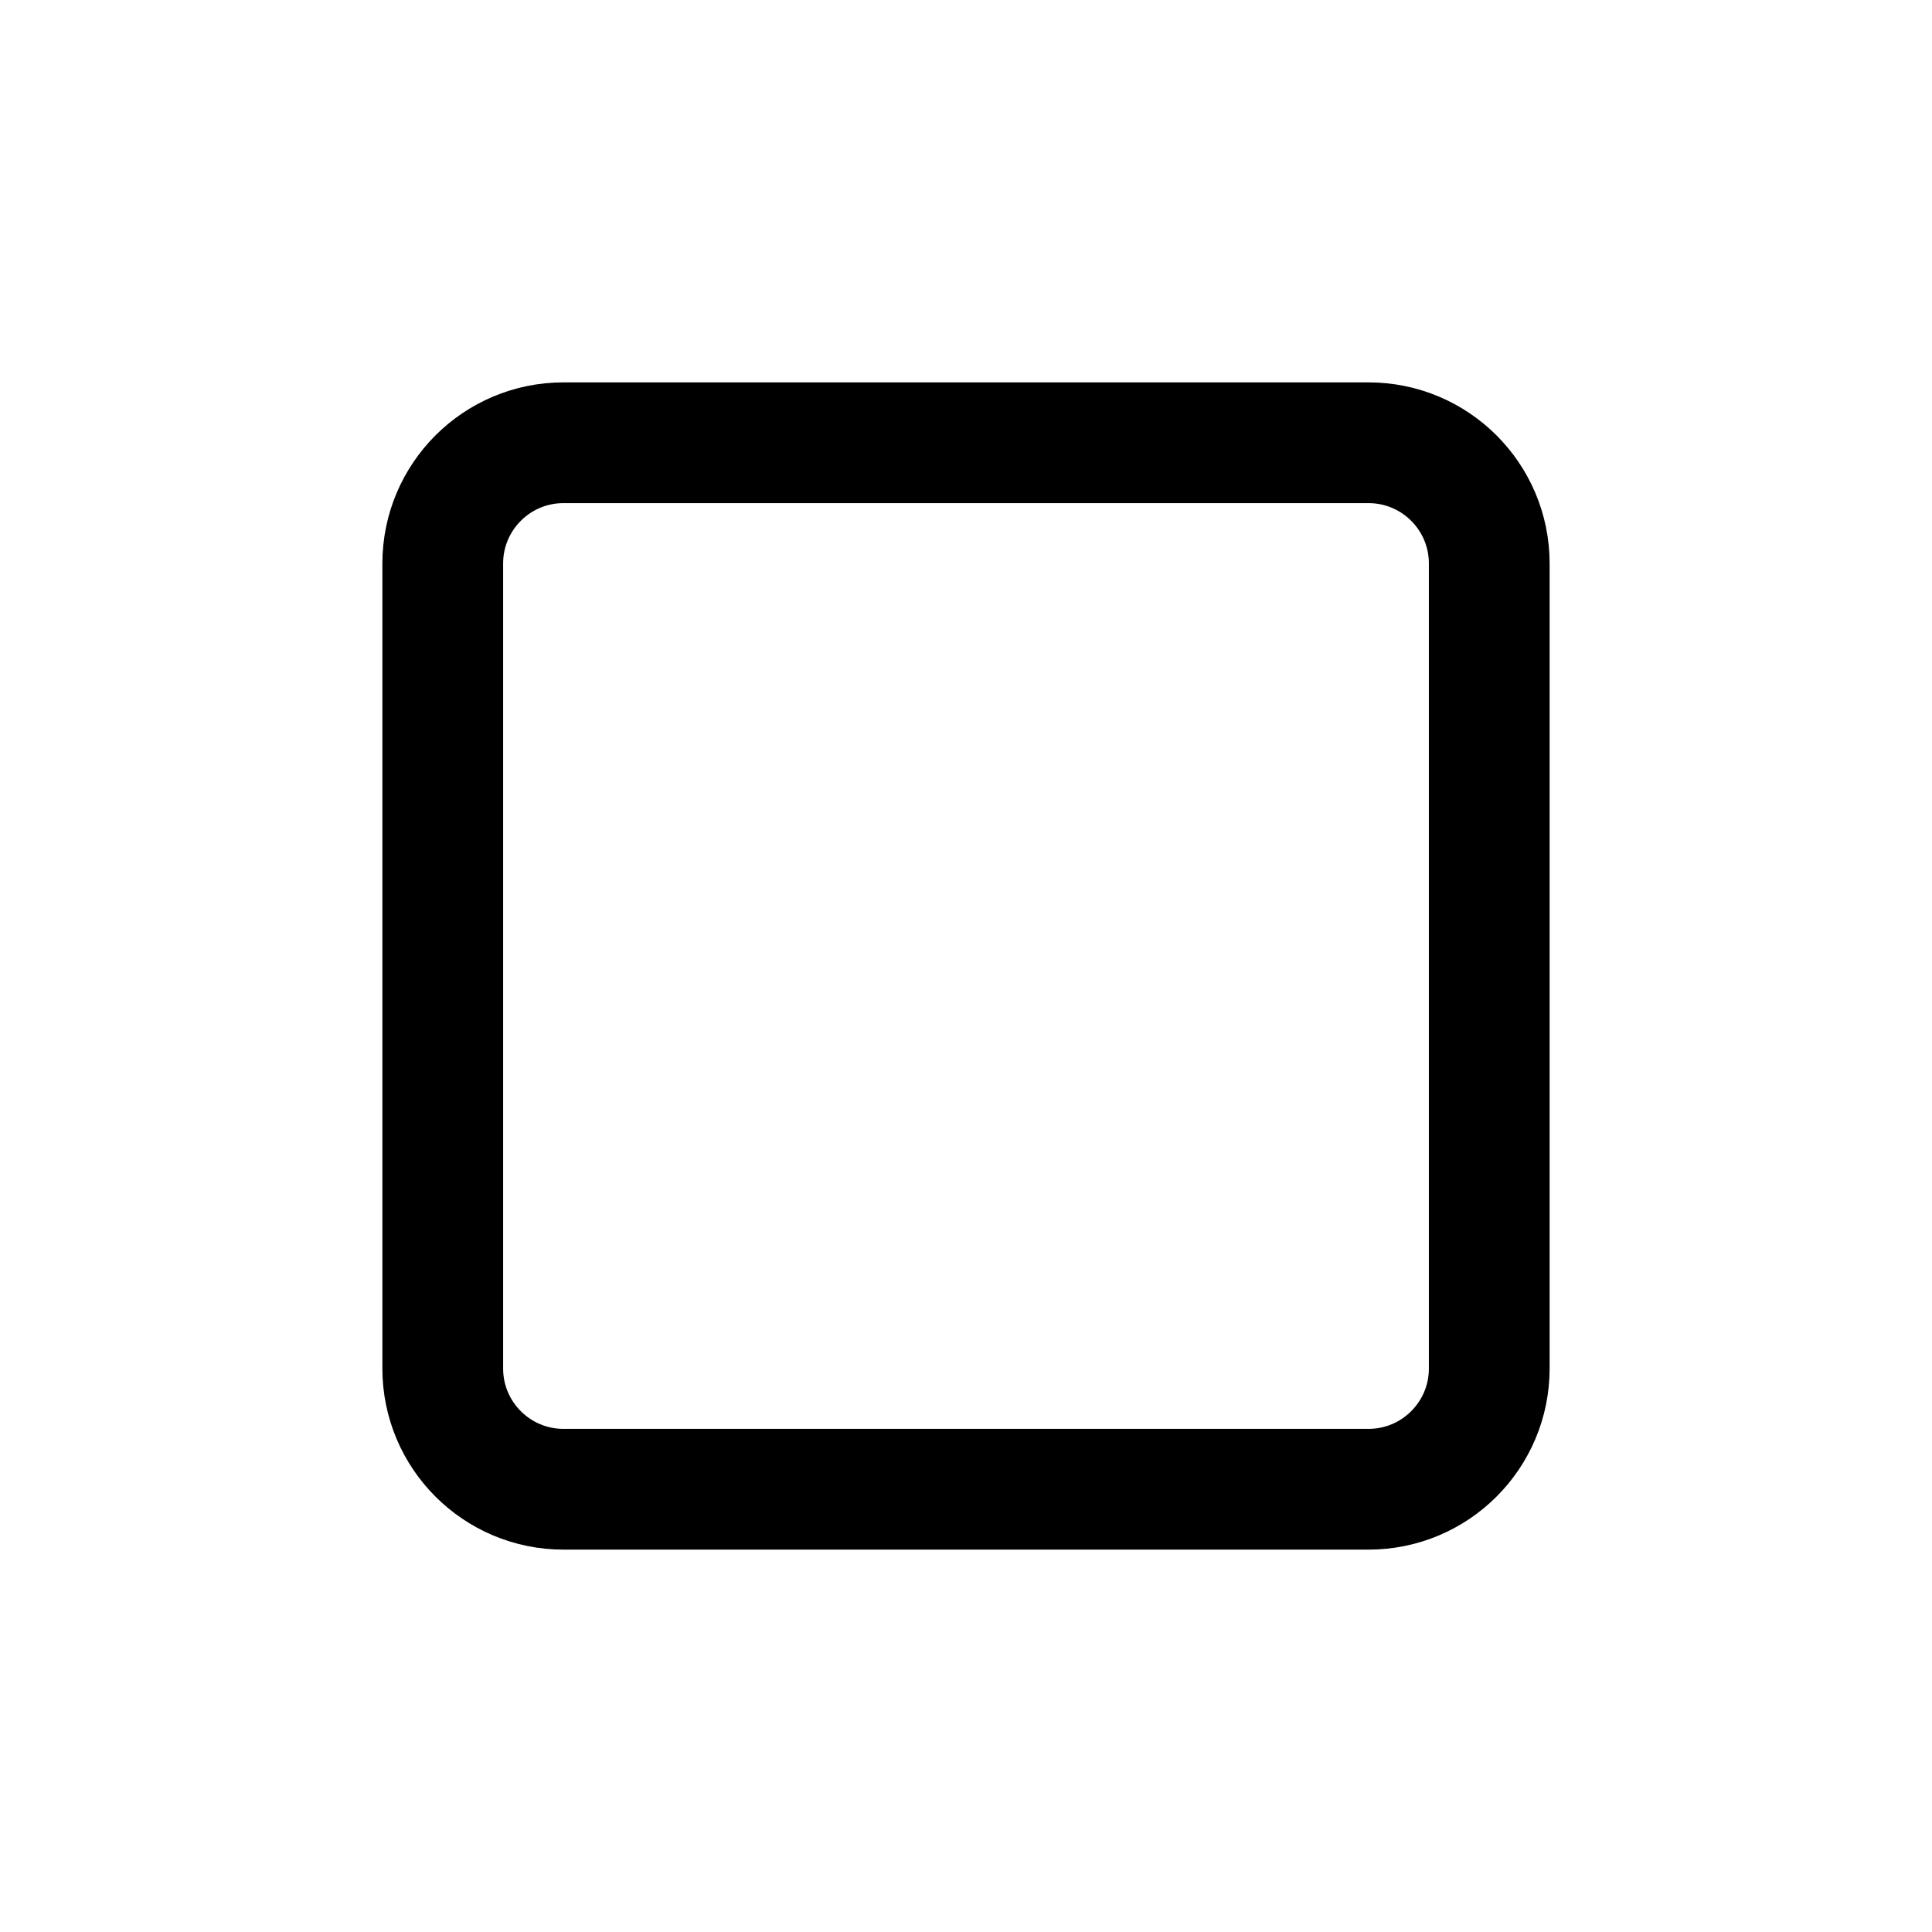
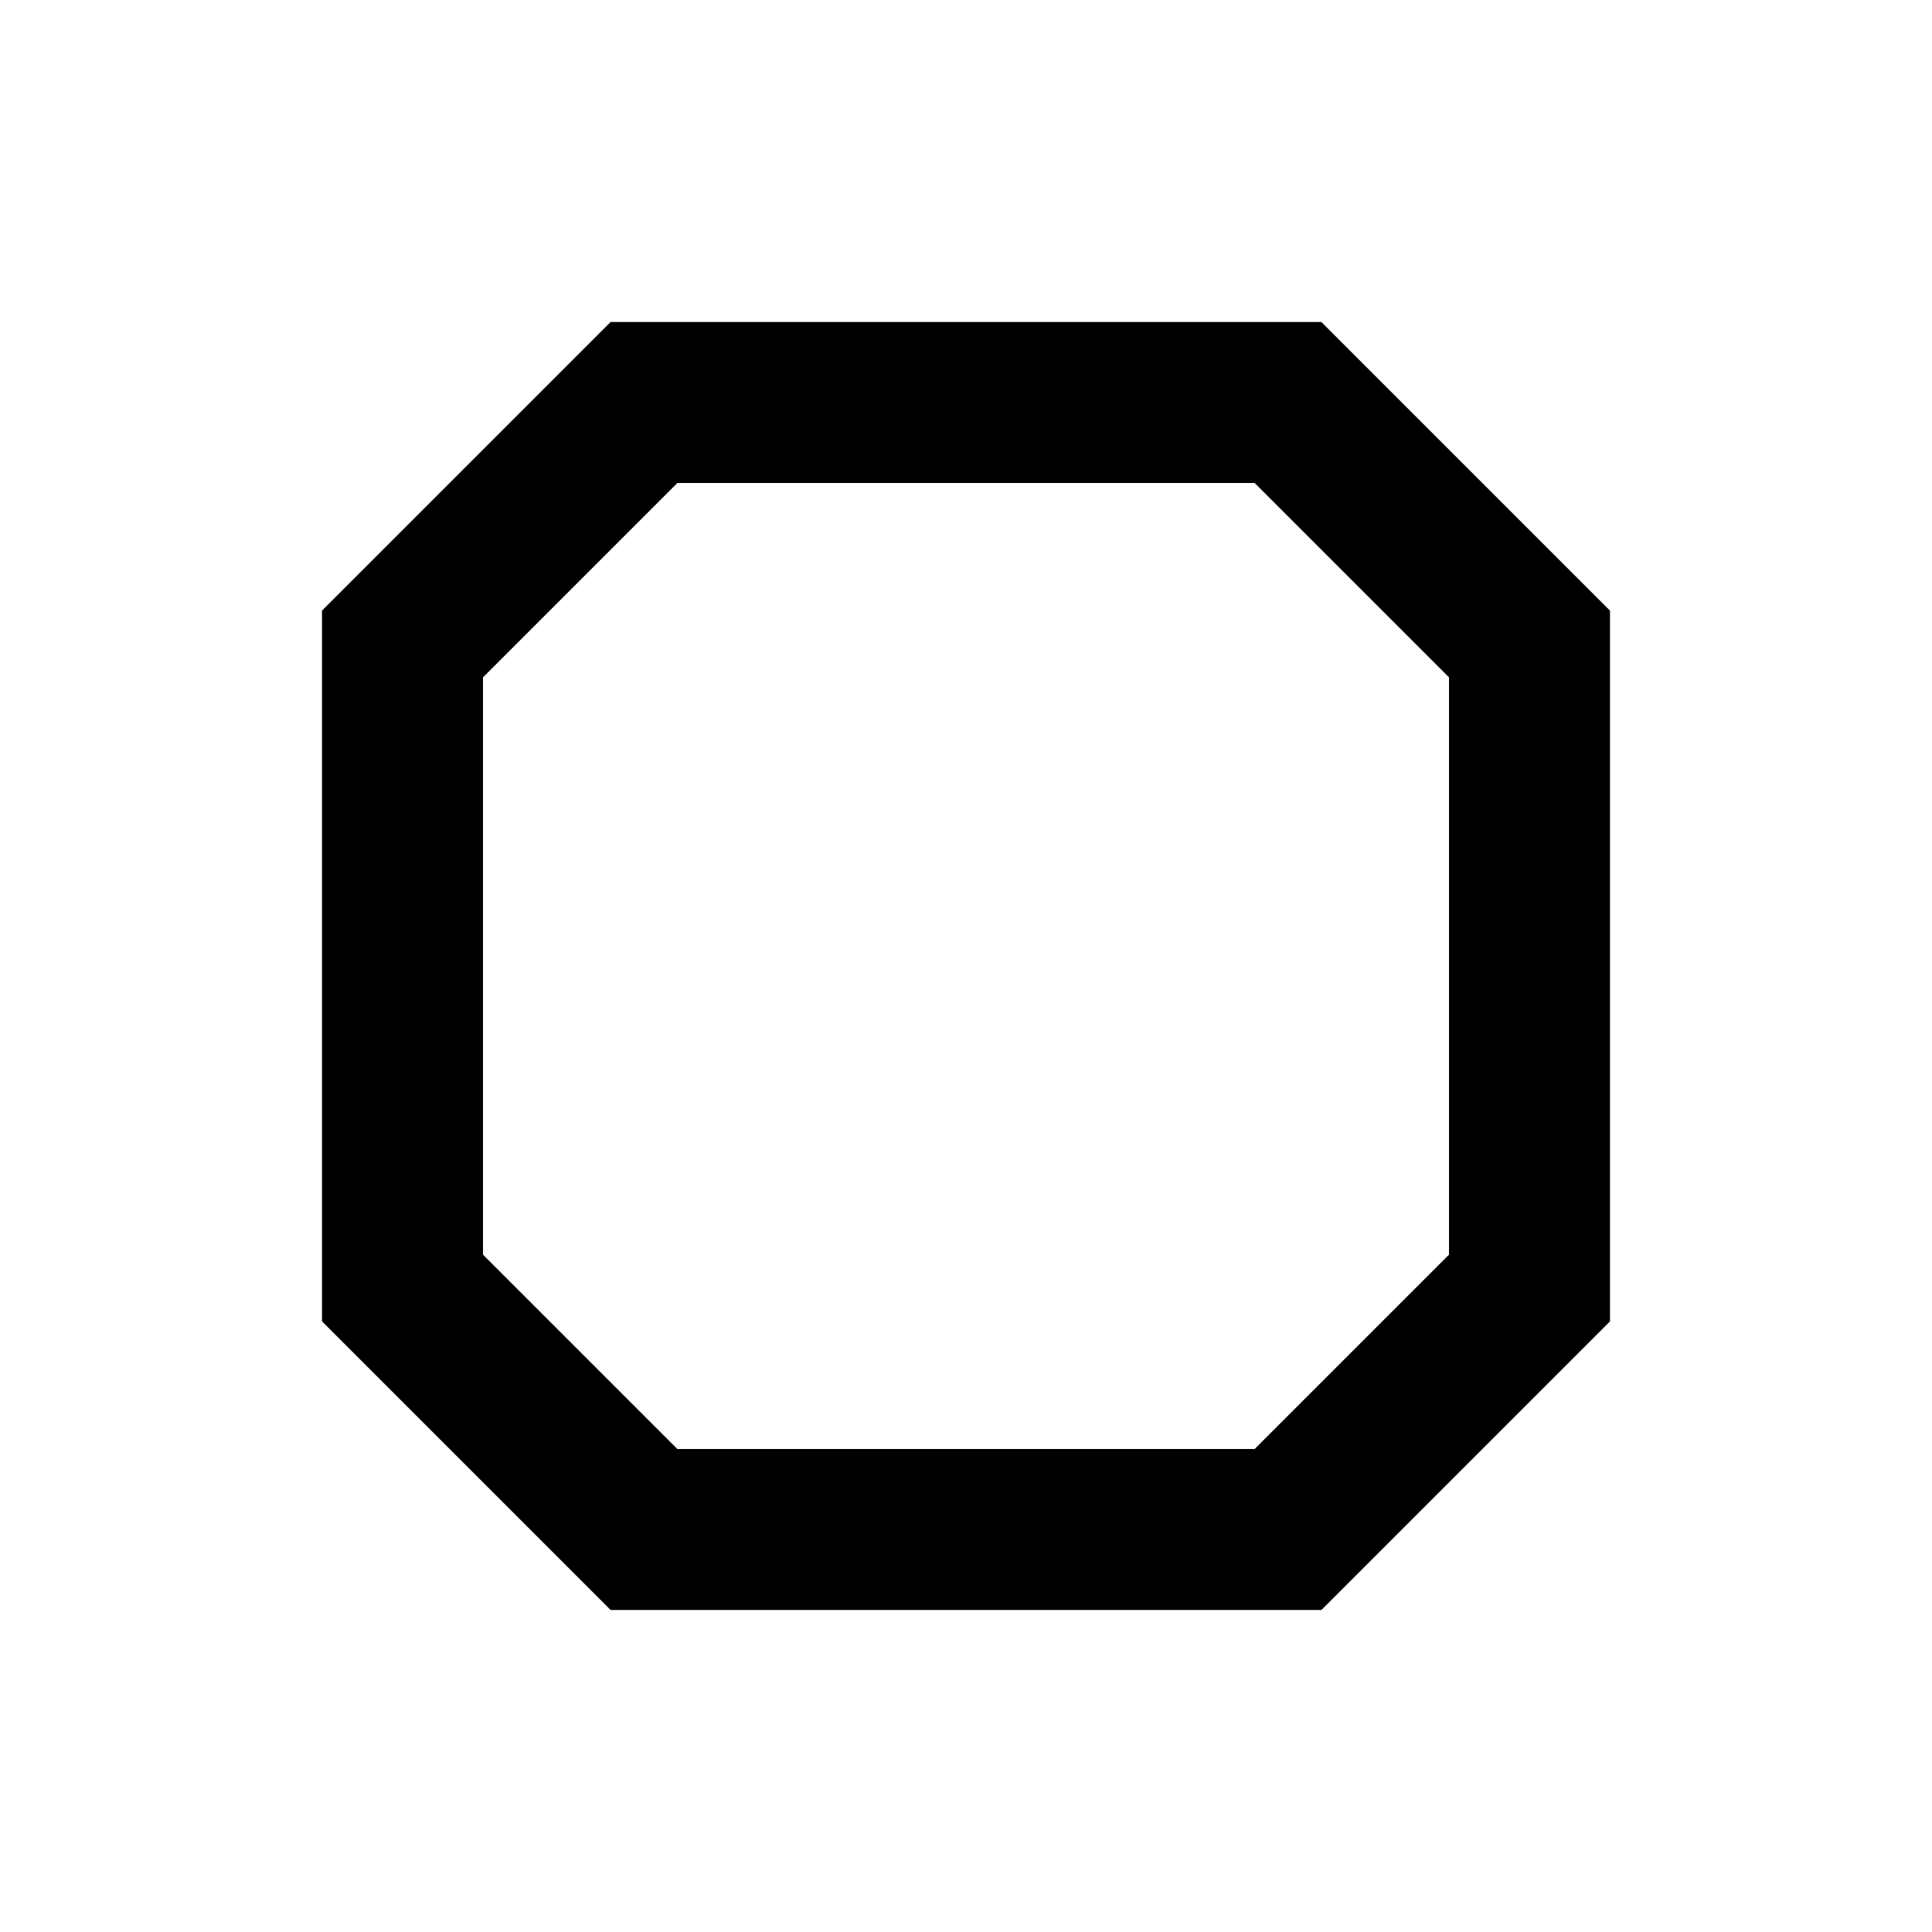
- <svg xmlns="http://www.w3.org/2000/svg" width="24" height="24" viewBox="0 0 24 24" fill="none" stroke="currentColor" stroke-width="1.5" stroke-linecap="round" stroke-linejoin="round">
-   <rect x="5.5" y="5.5" width="13" height="13" rx="1.5" />
+ <svg xmlns="http://www.w3.org/2000/svg" width="24" height="24" viewBox="0 0 24 24">
+   <path fill="none" stroke="currentColor" stroke-width="2" stroke-linejoin="miter" d="M8 5h8l3 3v8l-3 3H8l-3-3V8z" />
</svg>
